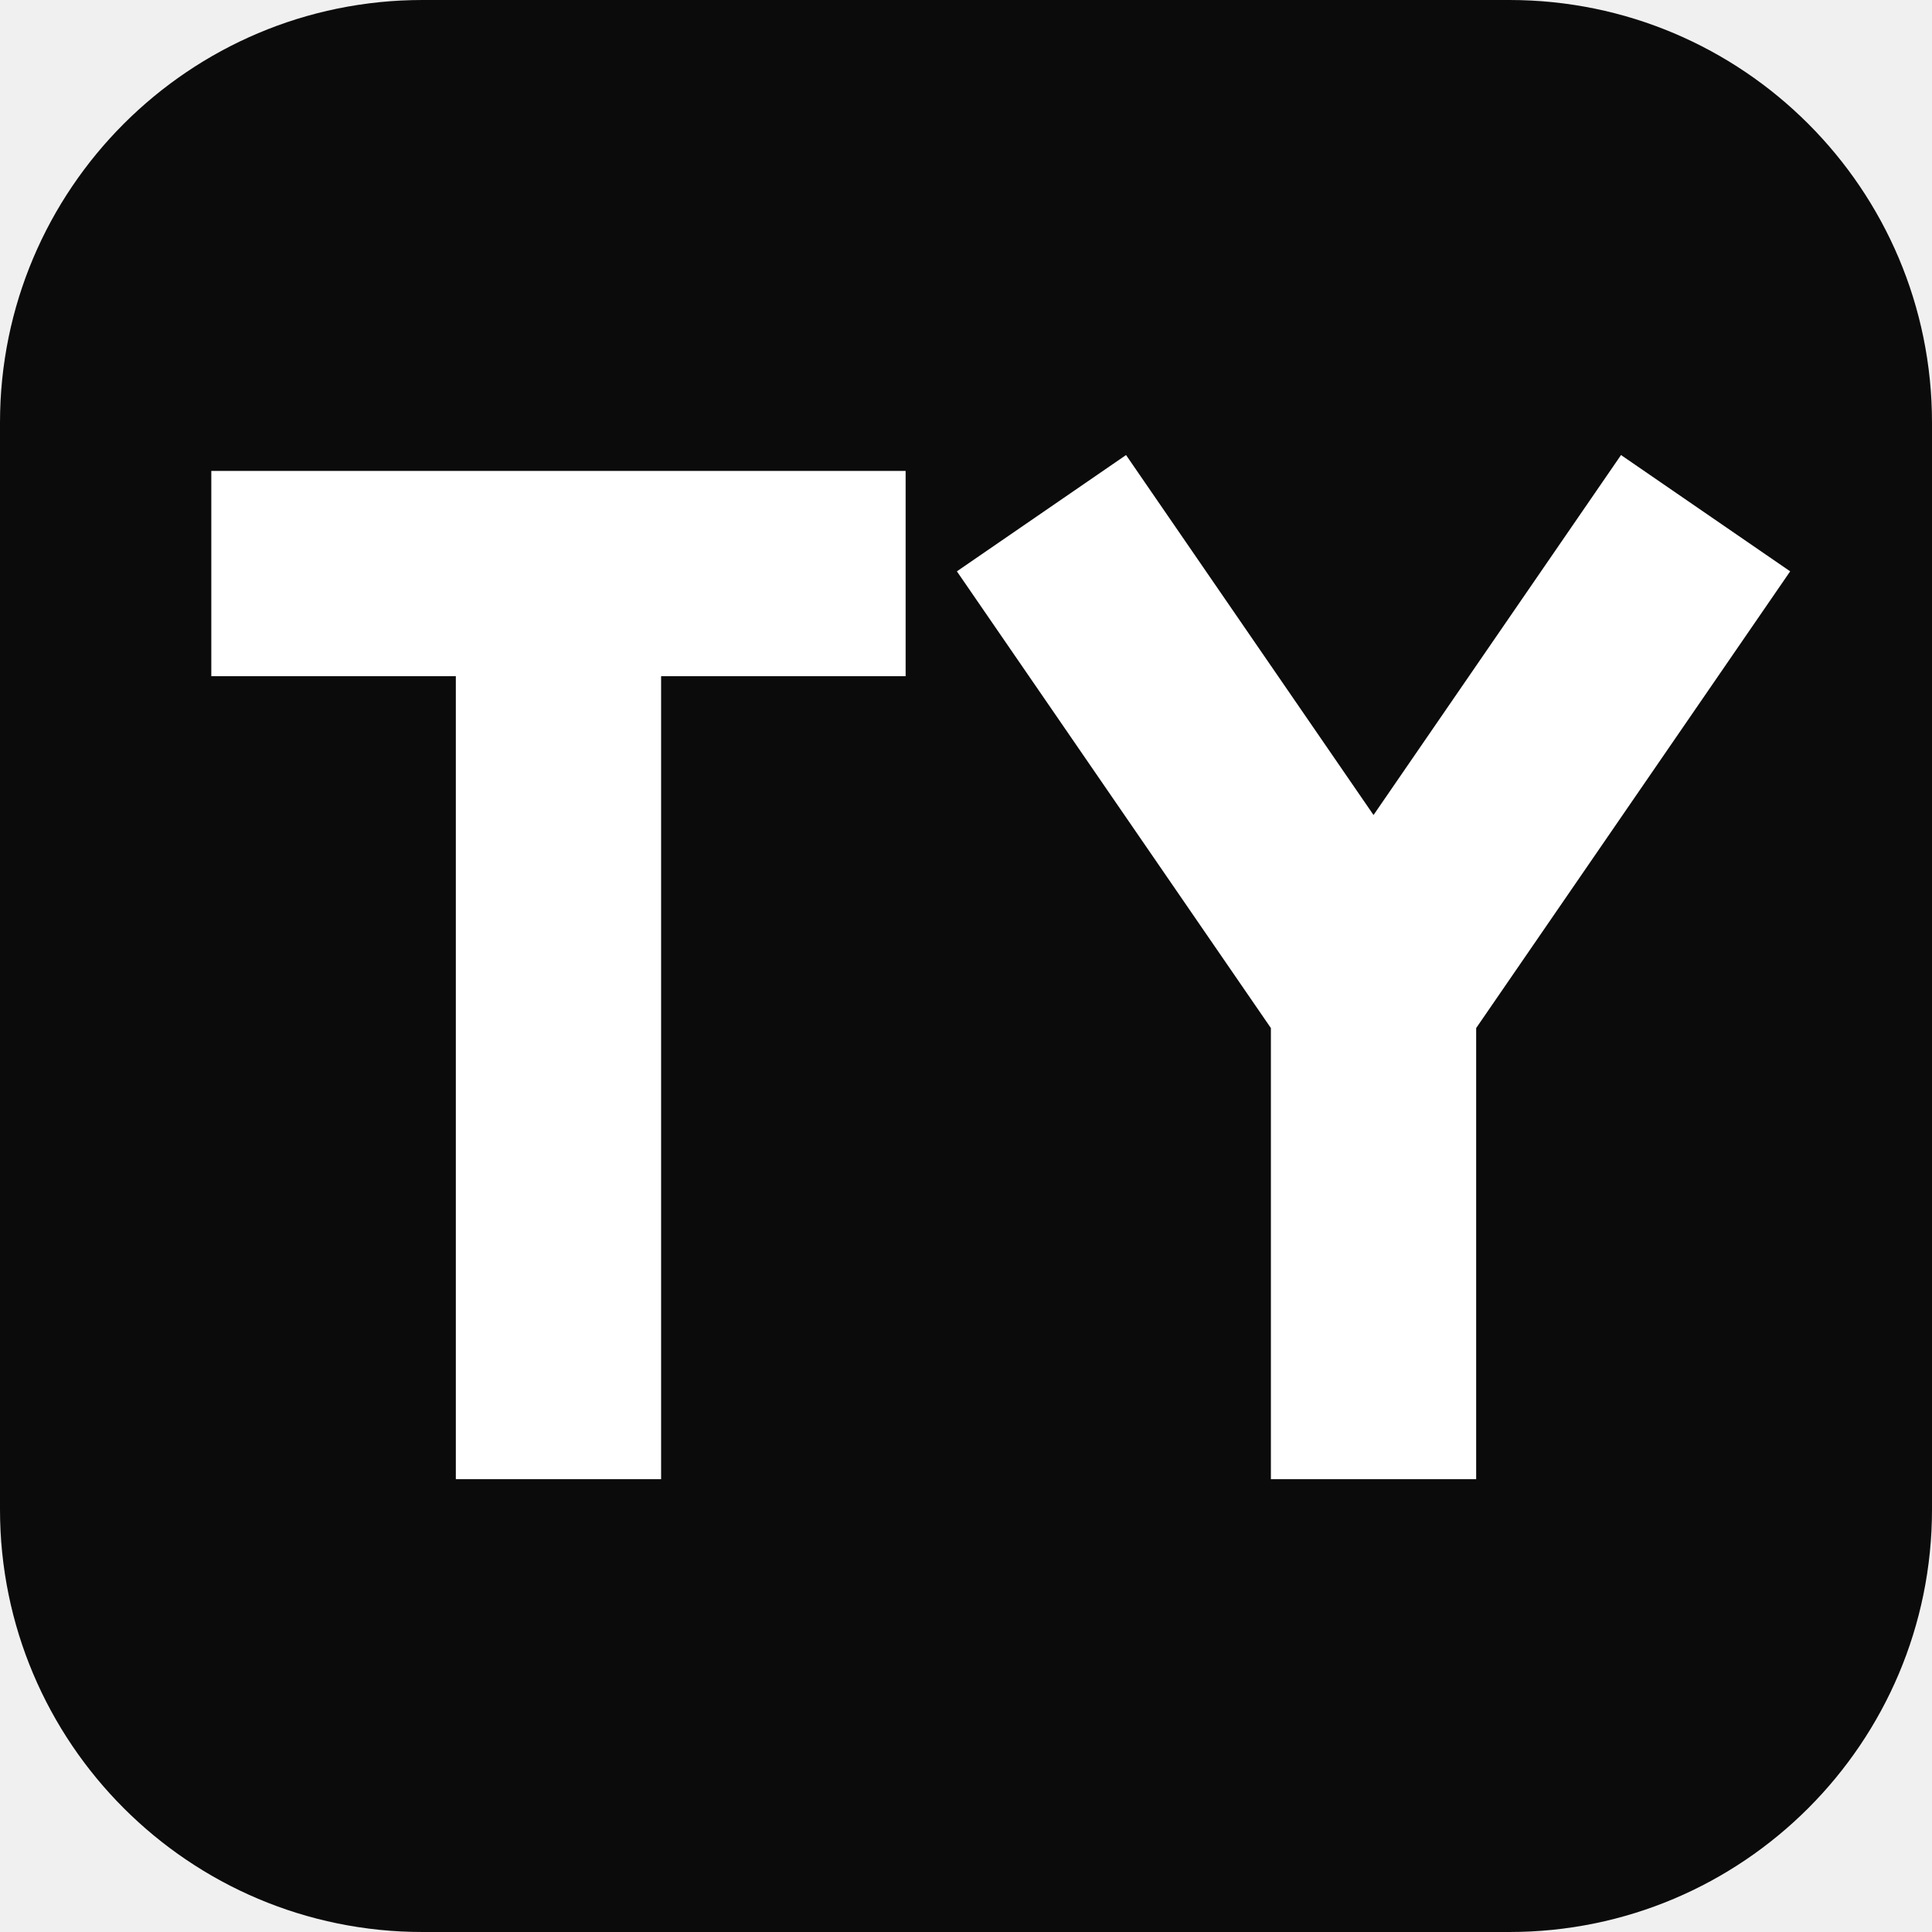
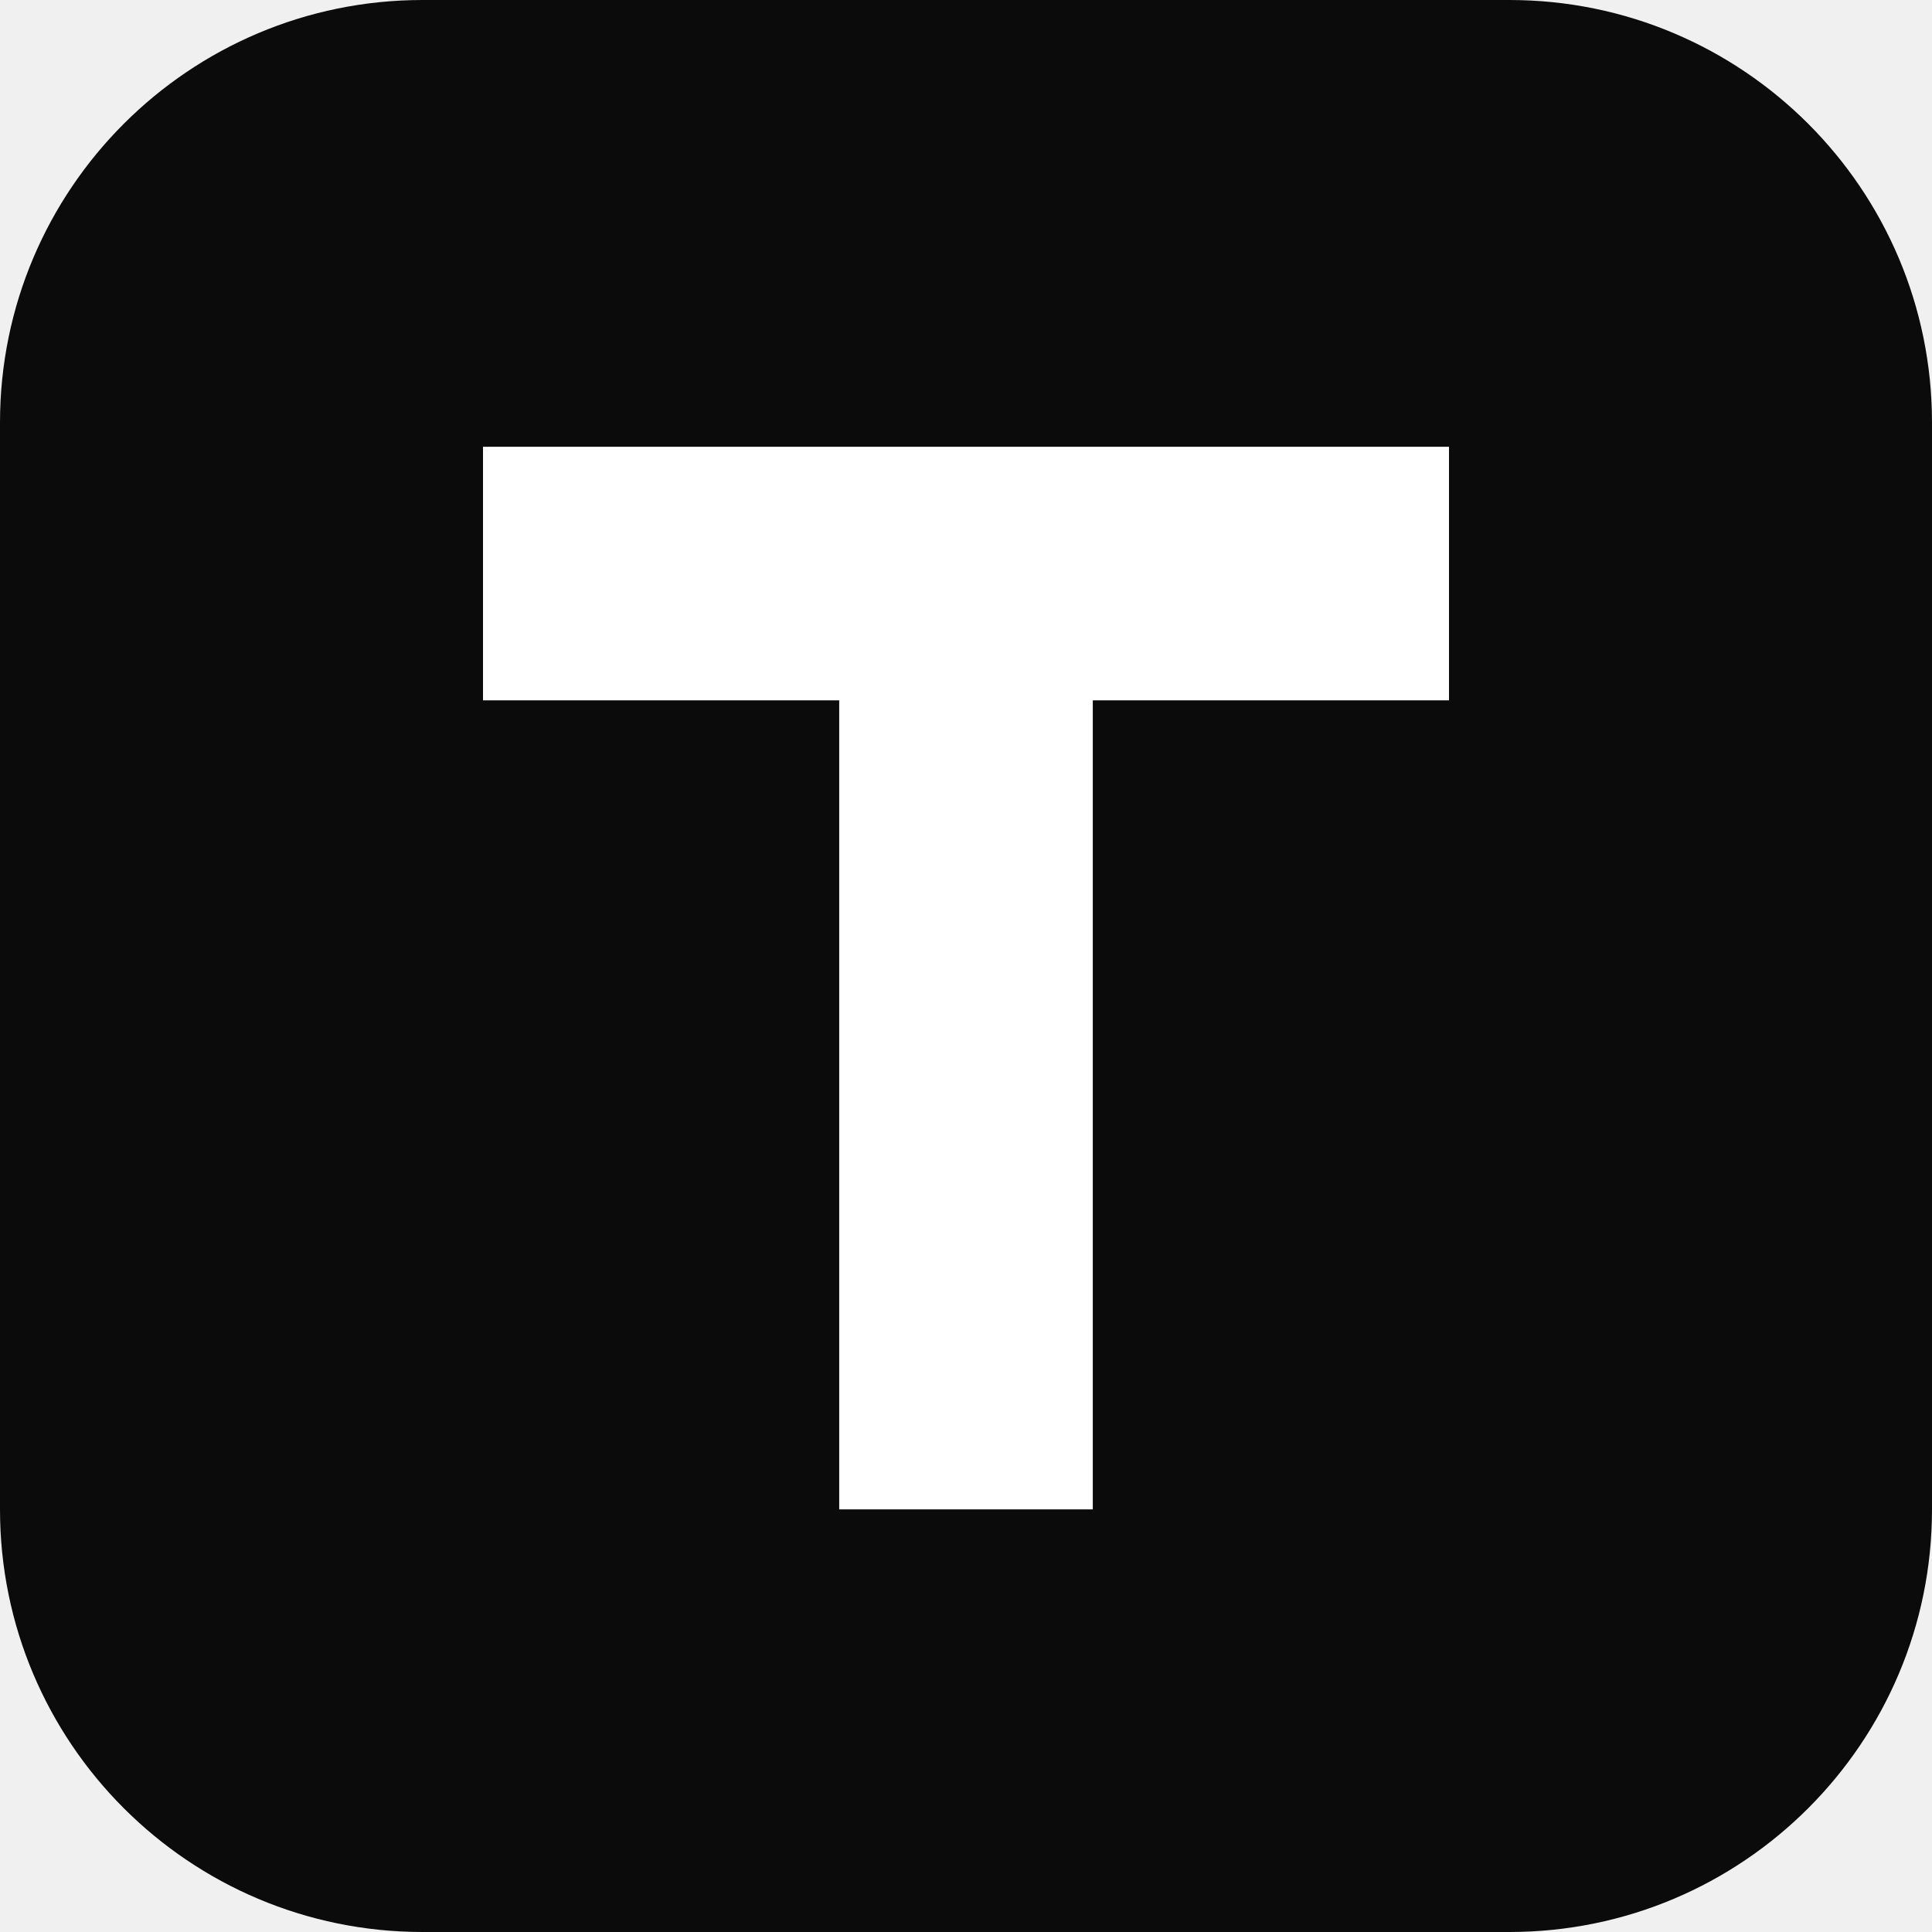
<svg xmlns="http://www.w3.org/2000/svg" viewBox="0 0 32 32">
  <rect width="32" height="32" rx="7" fill="#0B0B0B" />
-   <g fill="none" stroke="#fff" stroke-width="3.4">
-     <path d="M3.5 9.5H15M9.25 9.5V24.5" />
-     <path d="M17.25 8.5l5.5 8 5.5-8M22.75 16.5v8" />
-   </g>
+   <path d="M8 9.5h16M16 9.5V25" fill="none" stroke="#fff" stroke-width="4.2" />
</svg>
